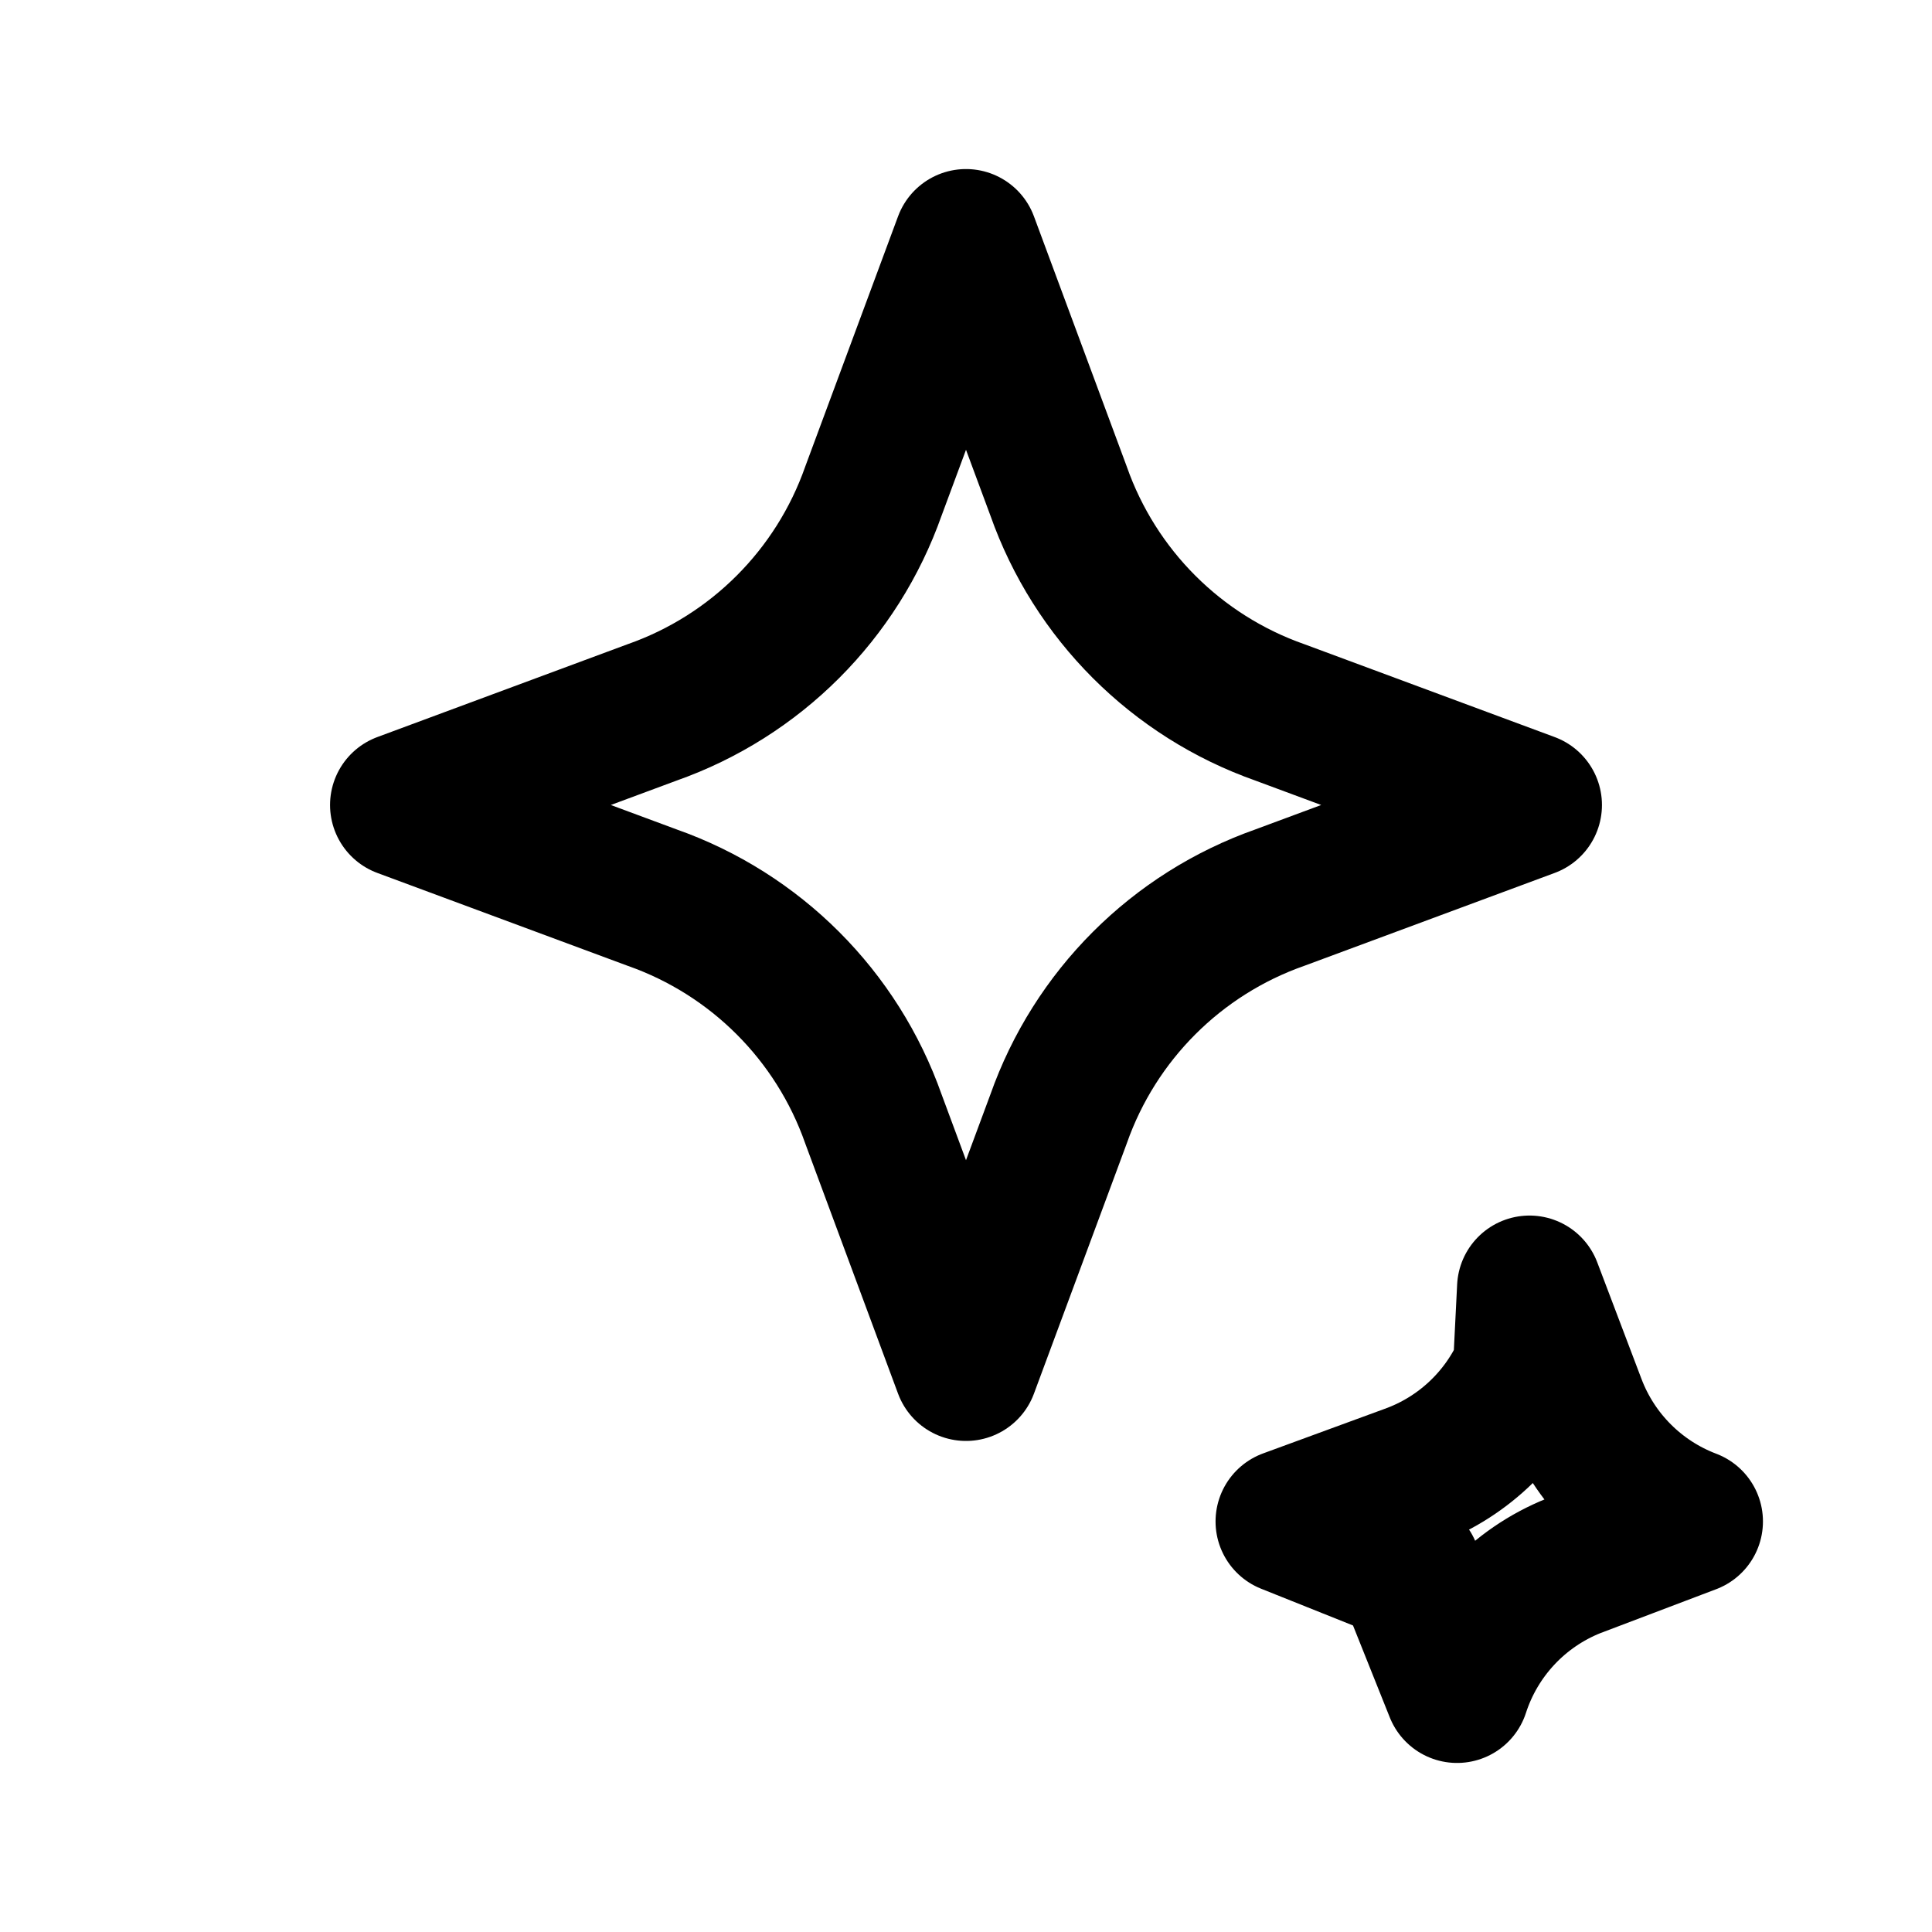
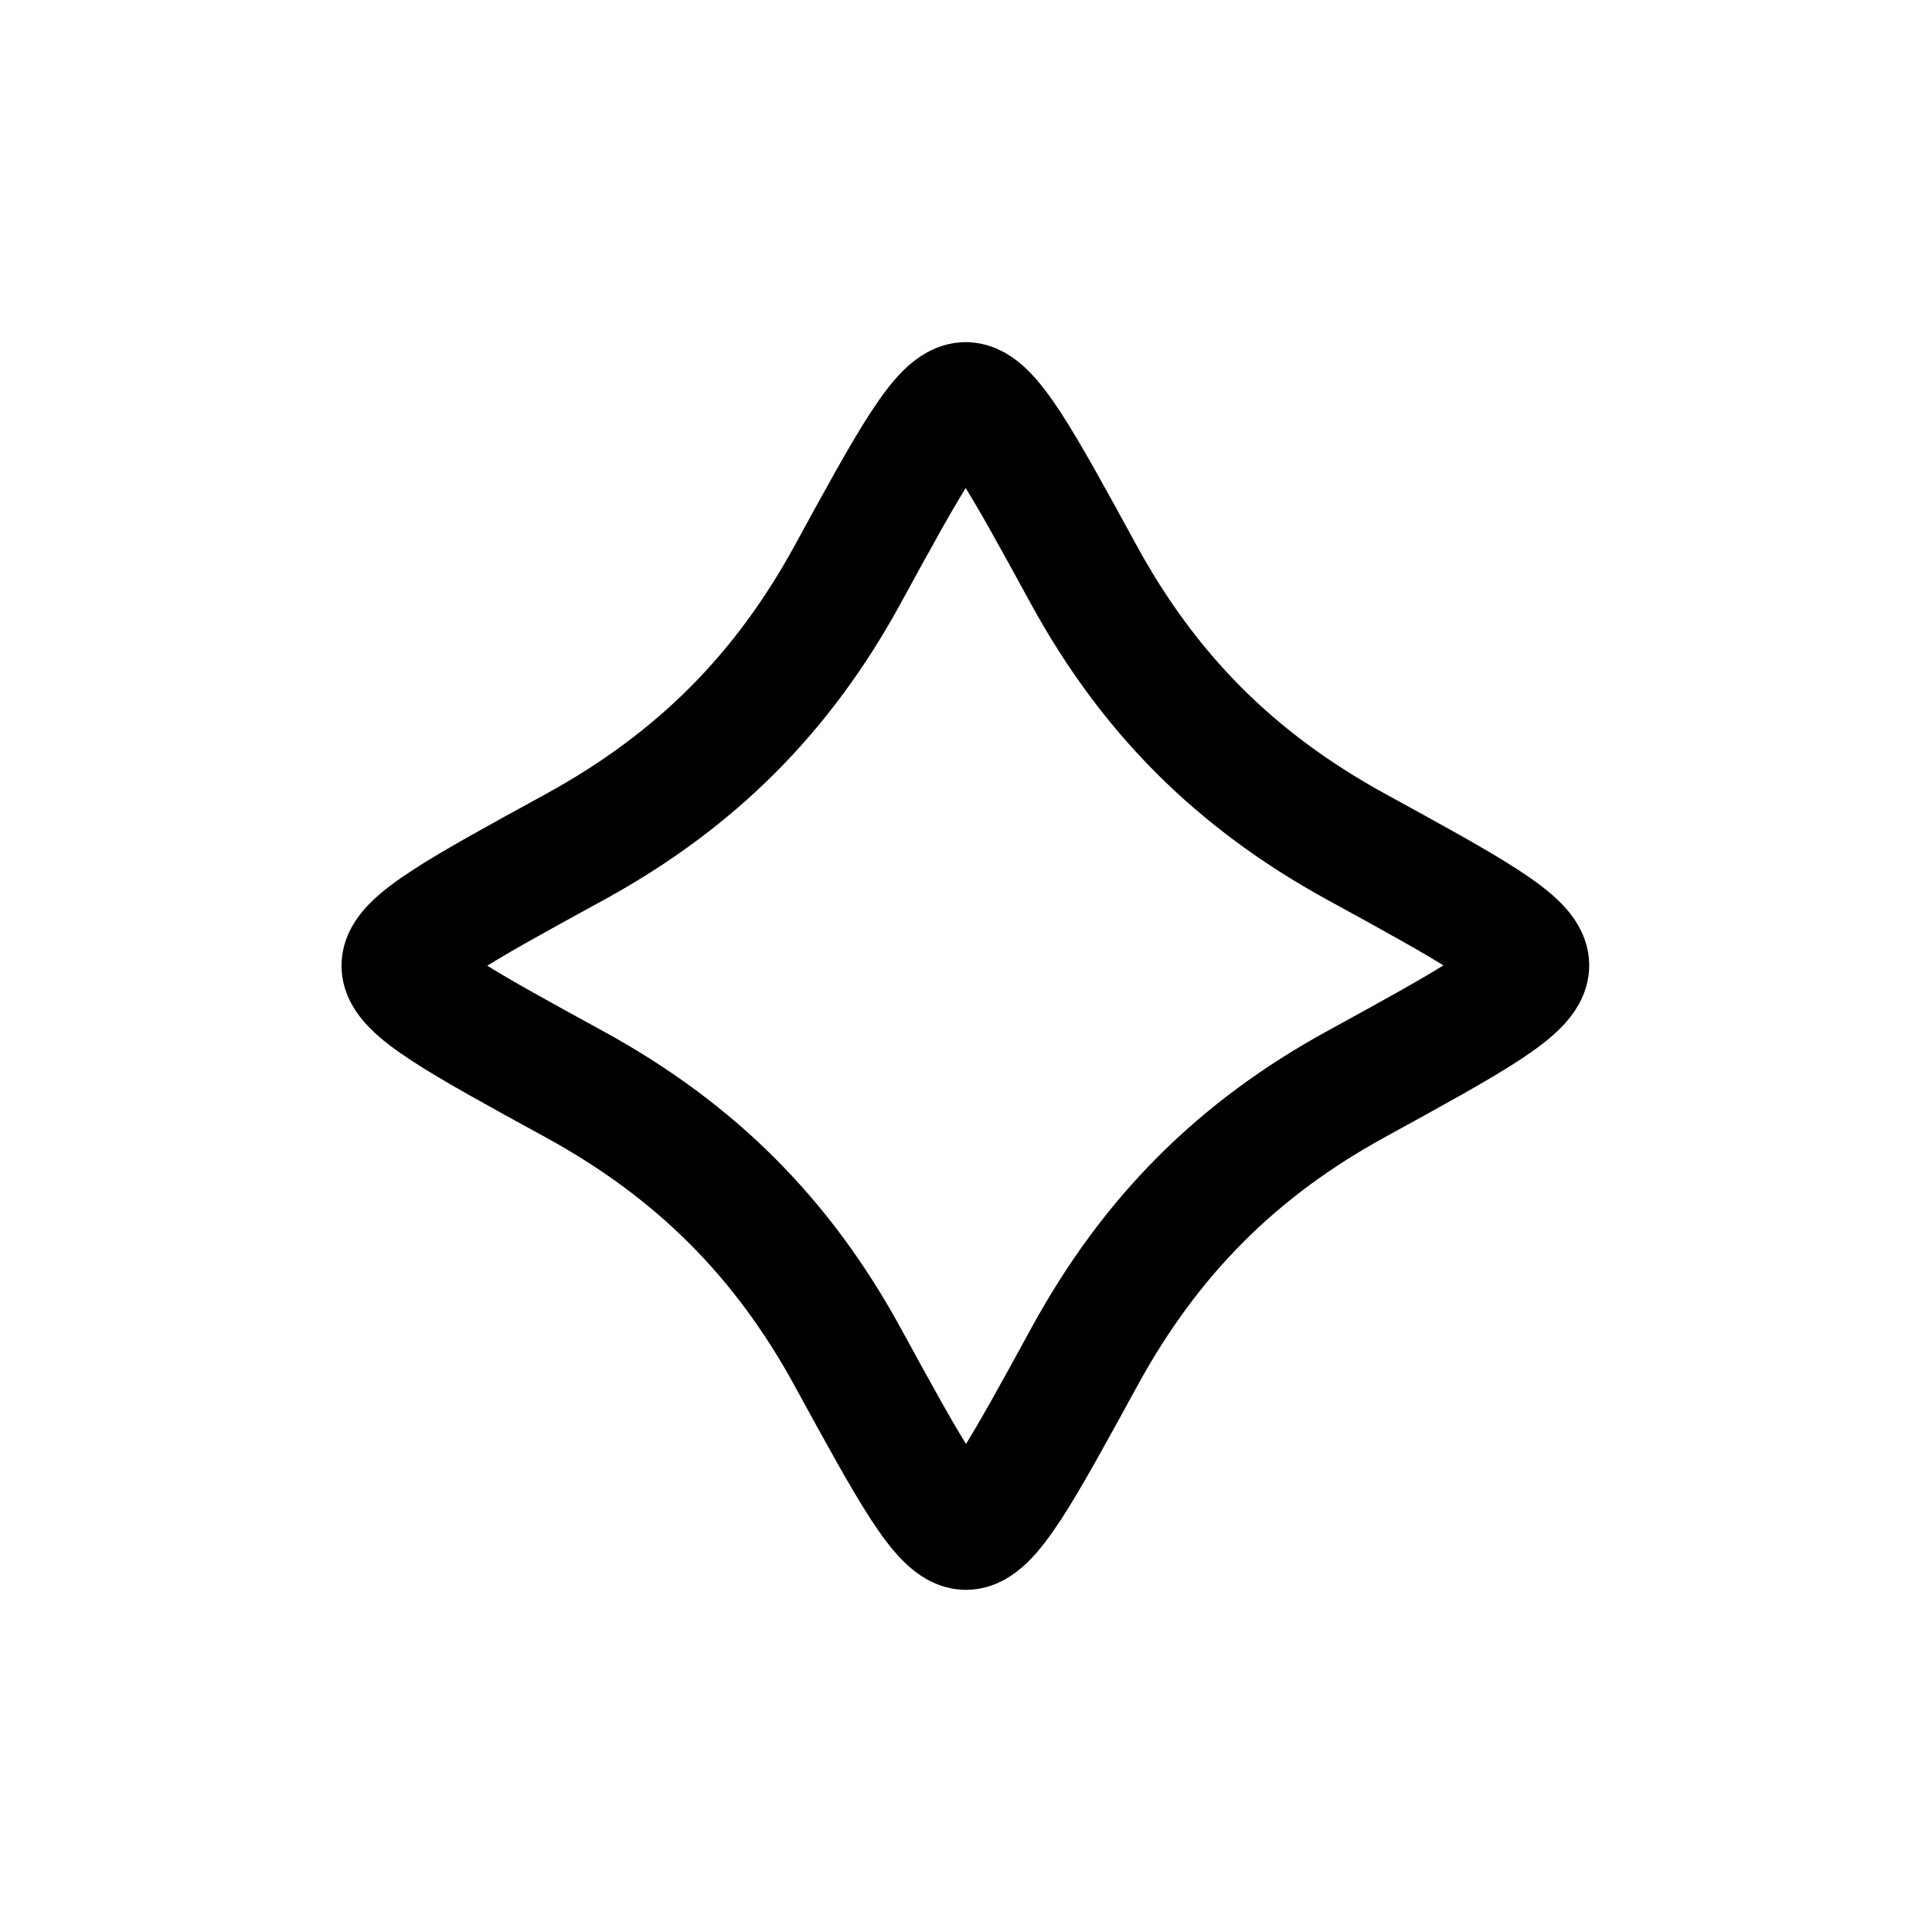
- <svg xmlns="http://www.w3.org/2000/svg" width="24" height="24" viewBox="0 0 24 24" fill="none" stroke="currentColor" stroke-width="1.8" stroke-linecap="round" stroke-linejoin="round">
-   <path d="M12 3l1.15 3.1a4.5 4.5 0 0 0 2.75 2.75L19 10l-3.1 1.15a4.5 4.5 0 0 0-2.75 2.75L12 17l-1.15-3.1a4.5 4.5 0 0 0-2.75-2.75L5 10l3.1-1.15a4.5 4.5 0 0 0 2.75-2.75L12 3z" />
-   <path d="M19 16l.55 1.45A2.5 2.5 0 0 0 21 18.9l-1.45.55A2.5 2.5 0 0 0 18.1 21l-.6-1.5-1.5-.6 1.5-.55A2.5 2.5 0 0 0 18.95 17L19 16z" />
+ <svg xmlns="http://www.w3.org/2000/svg" viewBox="0 0 24 24" width="24" height="24" fill="none" stroke="currentColor" stroke-width="1.5" stroke-linecap="round" stroke-linejoin="round">
+   <path d="M10.528 7.14C11.308 5.713 11.698 5 11.996 5C12.294 5 12.684 5.713 13.464 7.14C14.267 8.608 15.339 9.693 16.849 10.52C18.278 11.303 18.992 11.694 18.992 11.992C18.992 12.291 18.277 12.682 16.848 13.466C15.381 14.269 14.297 15.343 13.471 16.855C12.689 18.285 12.298 19 12 19C11.702 19 11.31 18.284 10.528 16.853C9.725 15.385 8.652 14.3 7.143 13.473C5.709 12.688 4.992 12.295 4.992 11.996C4.992 11.698 5.709 11.305 7.143 10.52C8.652 9.693 9.725 8.608 10.528 7.14Z" />
</svg>
